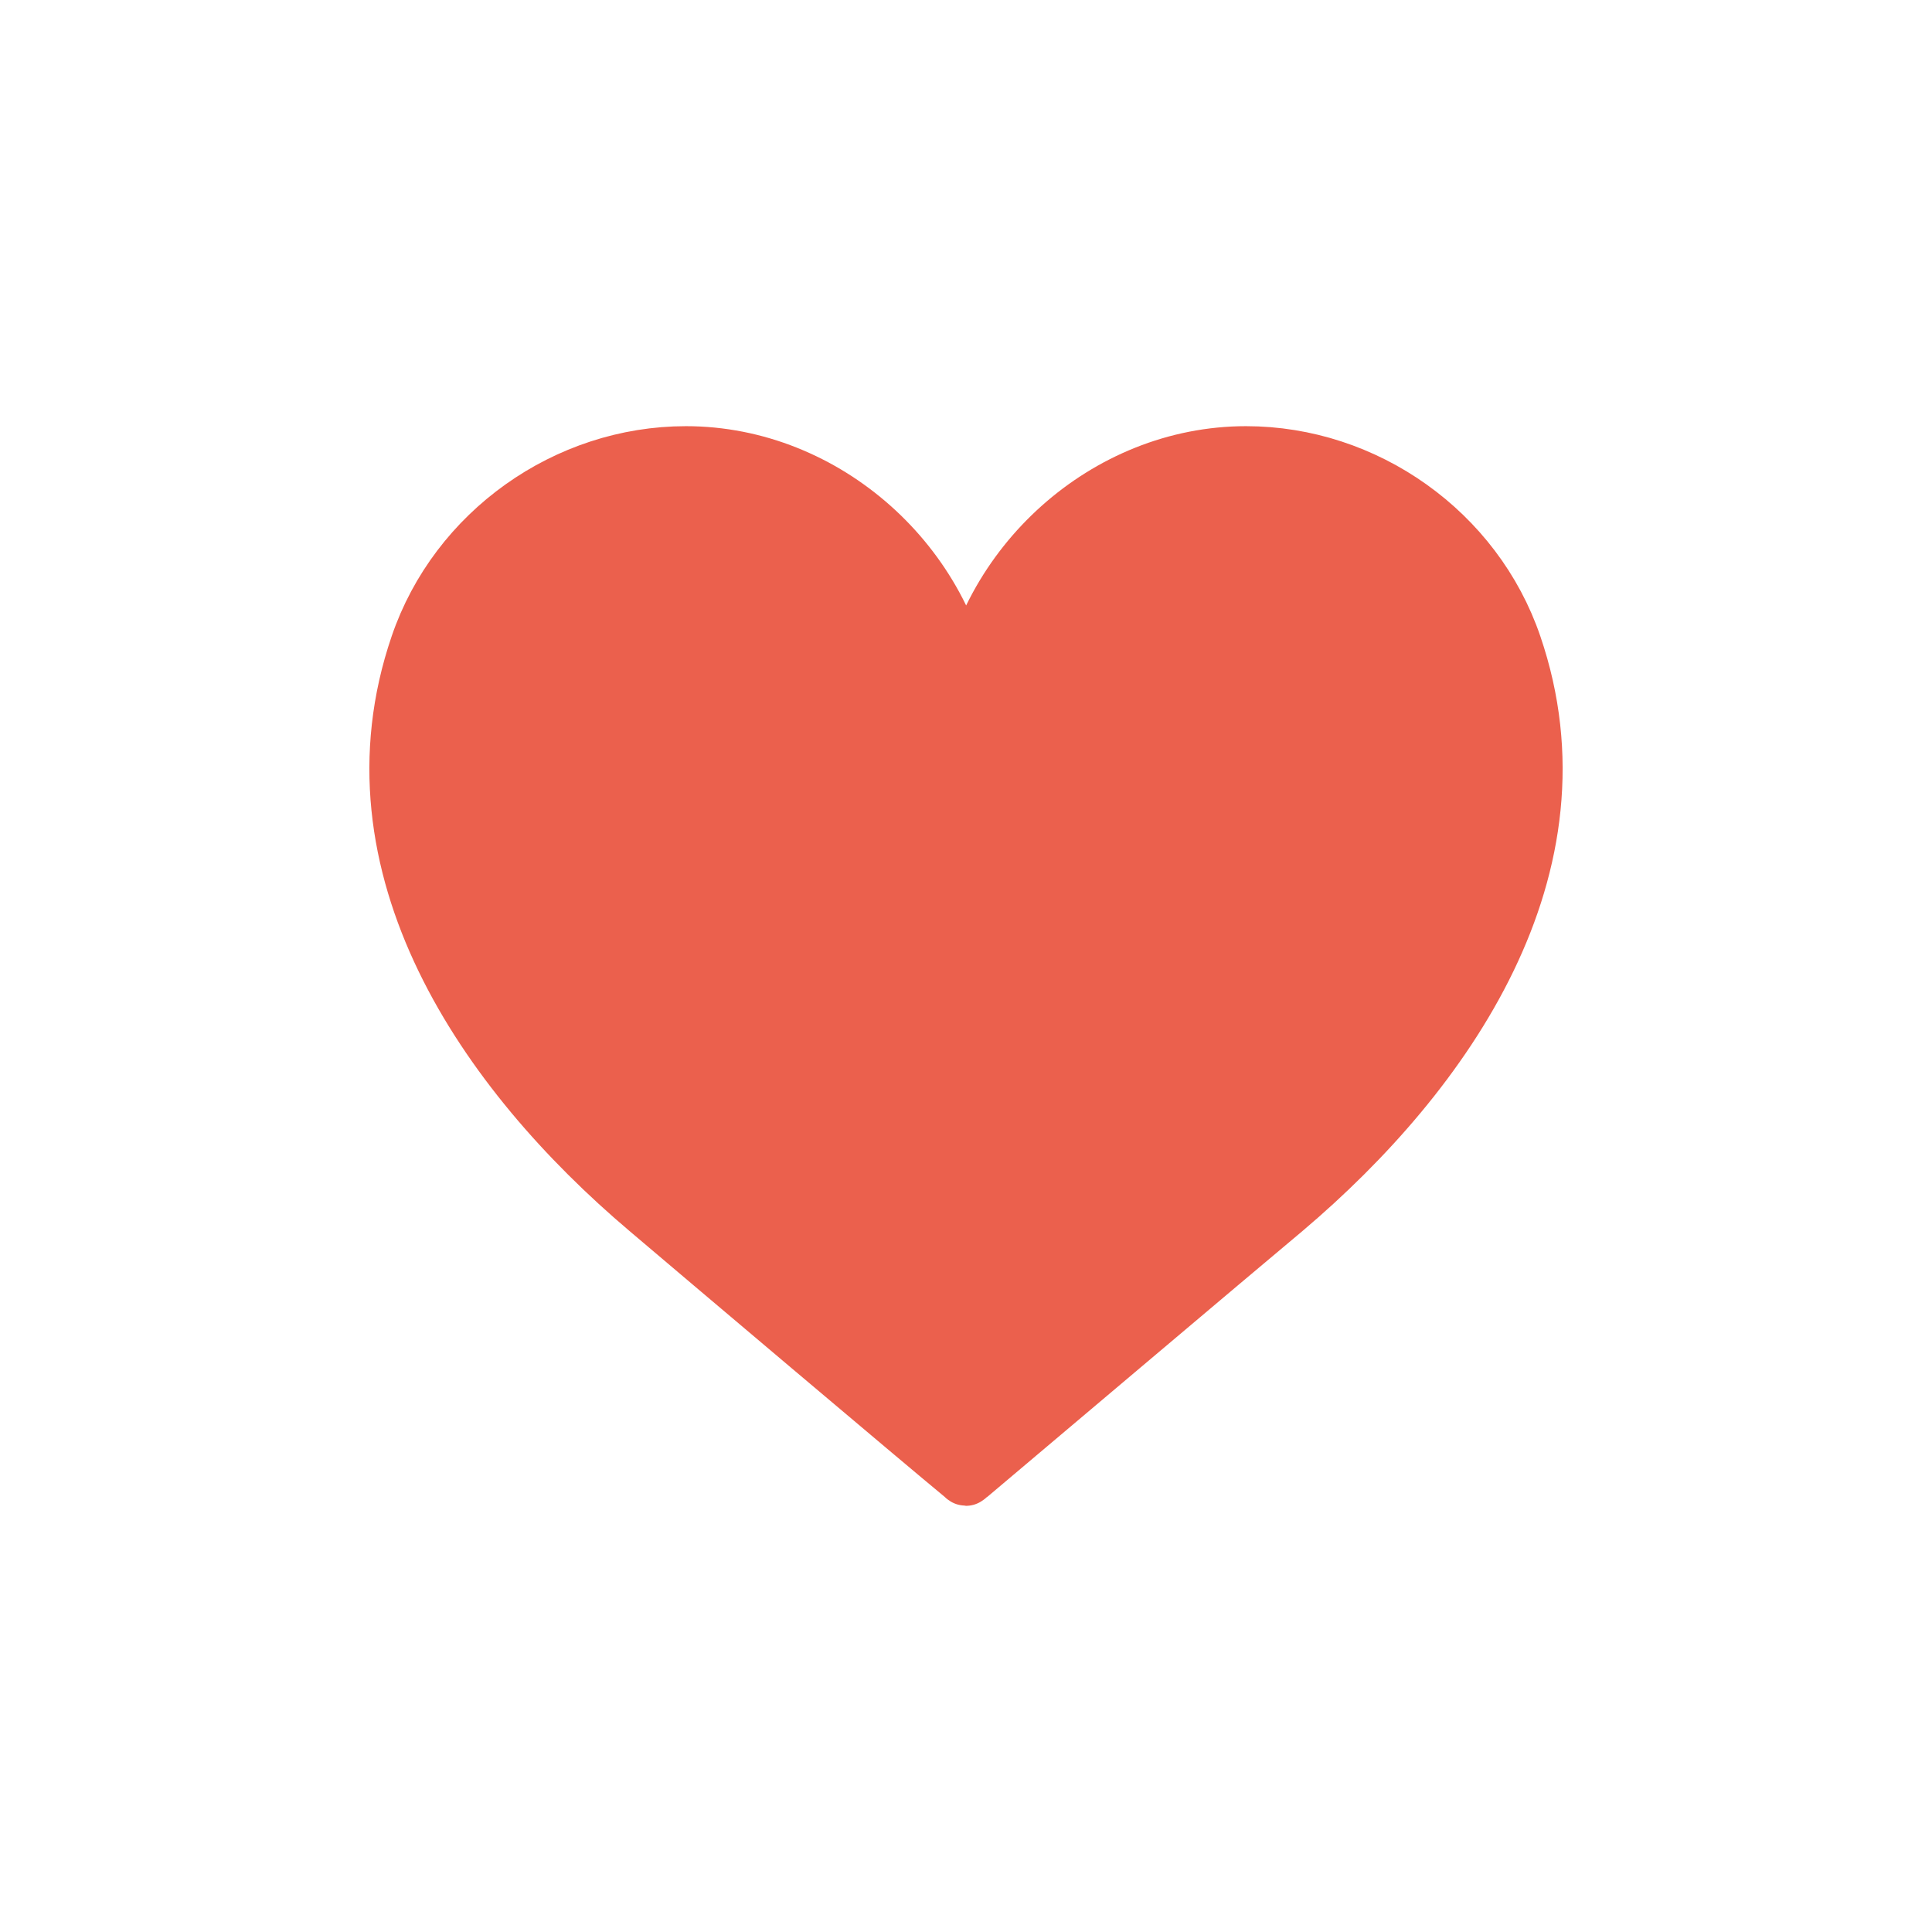
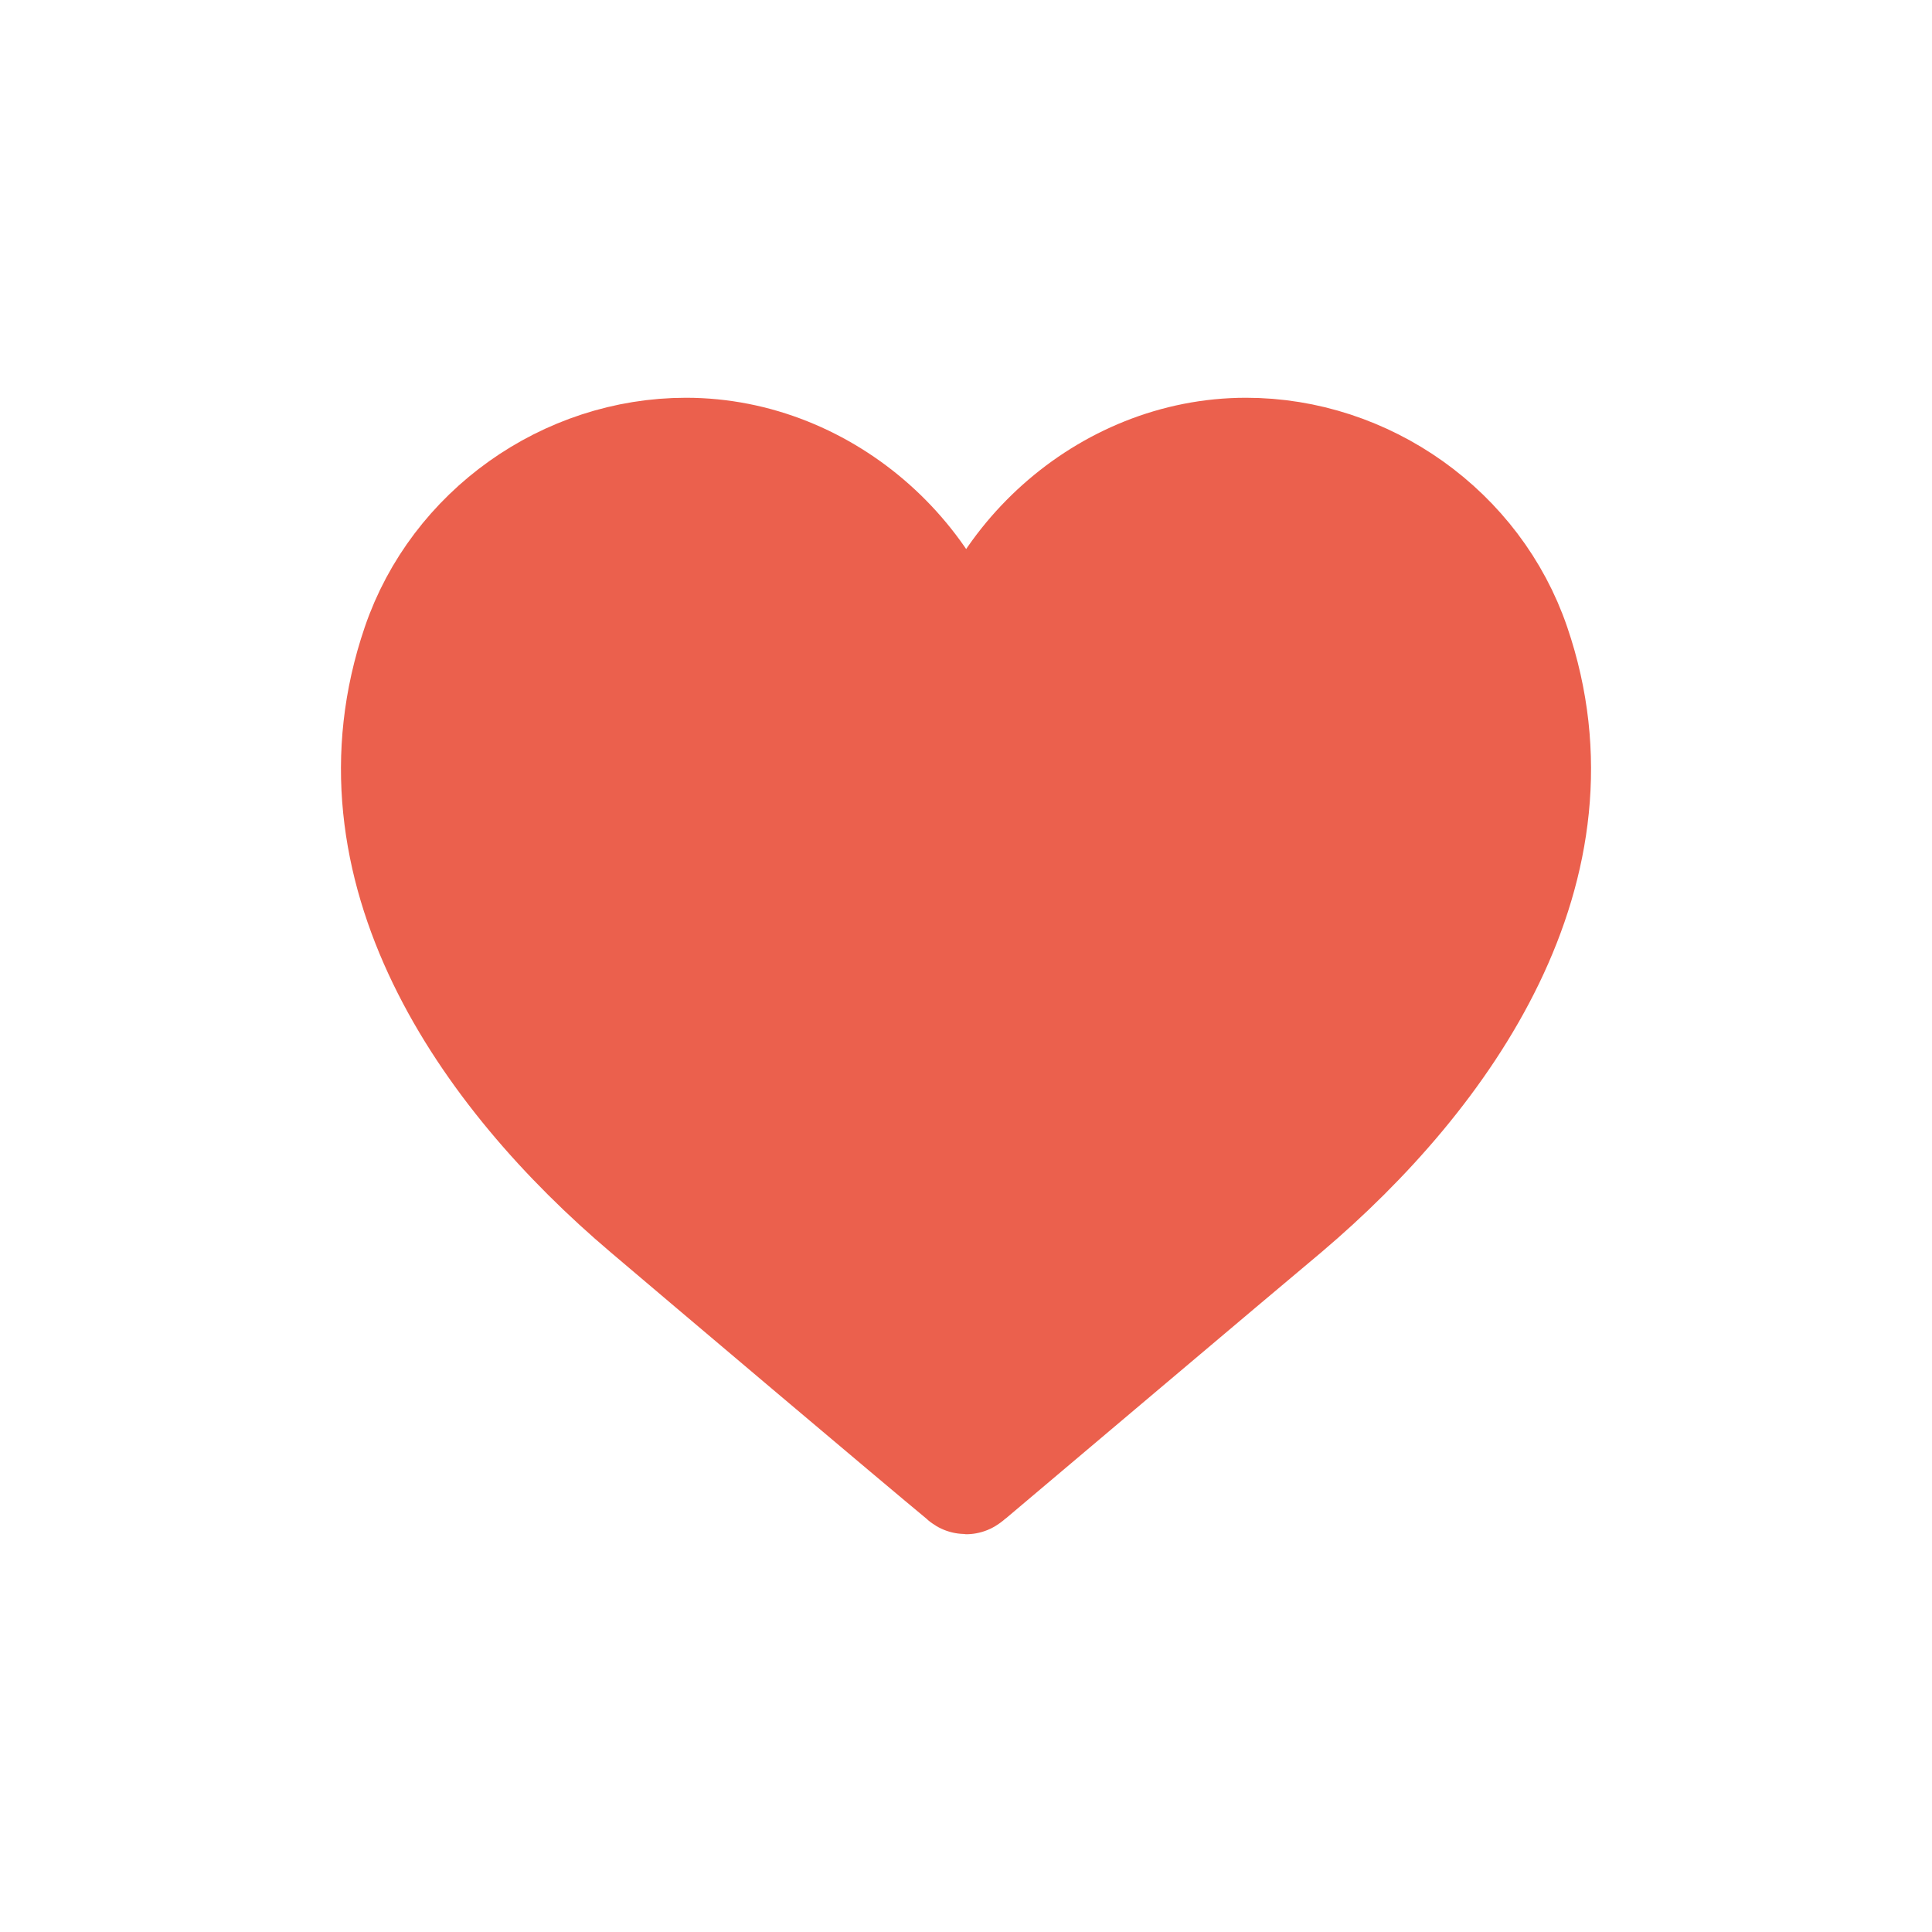
<svg xmlns="http://www.w3.org/2000/svg" width="34" height="34" viewBox="0 0 34 34" fill="none">
-   <path d="M26.634 11.358C25.956 9.367 24.027 8 21.928 8C19.464 8 17.326 9.952 17 12.36C16.687 9.952 14.536 8 12.072 8C9.973 8 8.044 9.367 7.366 11.358C6.036 15.249 8.552 18.868 11.394 21.276C12.281 22.03 16.283 25.414 16.948 25.961C16.961 25.974 16.987 26 17 26C17 26 17.039 25.974 17.052 25.961C17.717 25.401 21.719 22.017 22.606 21.276C25.448 18.868 27.964 15.249 26.634 11.358Z" fill="#EB604D" stroke="#EB604D" stroke-linecap="round" stroke-linejoin="round" />
+   <path d="M26.634 11.358C25.956 9.367 24.027 8 21.928 8C19.464 8 17.326 9.952 17 12.36C16.687 9.952 14.536 8 12.072 8C9.973 8 8.044 9.367 7.366 11.358C6.036 15.249 8.552 18.868 11.394 21.276C12.281 22.03 16.283 25.414 16.948 25.961C16.961 25.974 16.987 26 17 26C17 26 17.039 25.974 17.052 25.961C17.717 25.401 21.719 22.017 22.606 21.276C25.448 18.868 27.964 15.249 26.634 11.358Z" fill="#EB604D" stroke="#EB604D" stroke-width="2" stroke-linecap="round" stroke-linejoin="round" />
</svg>
